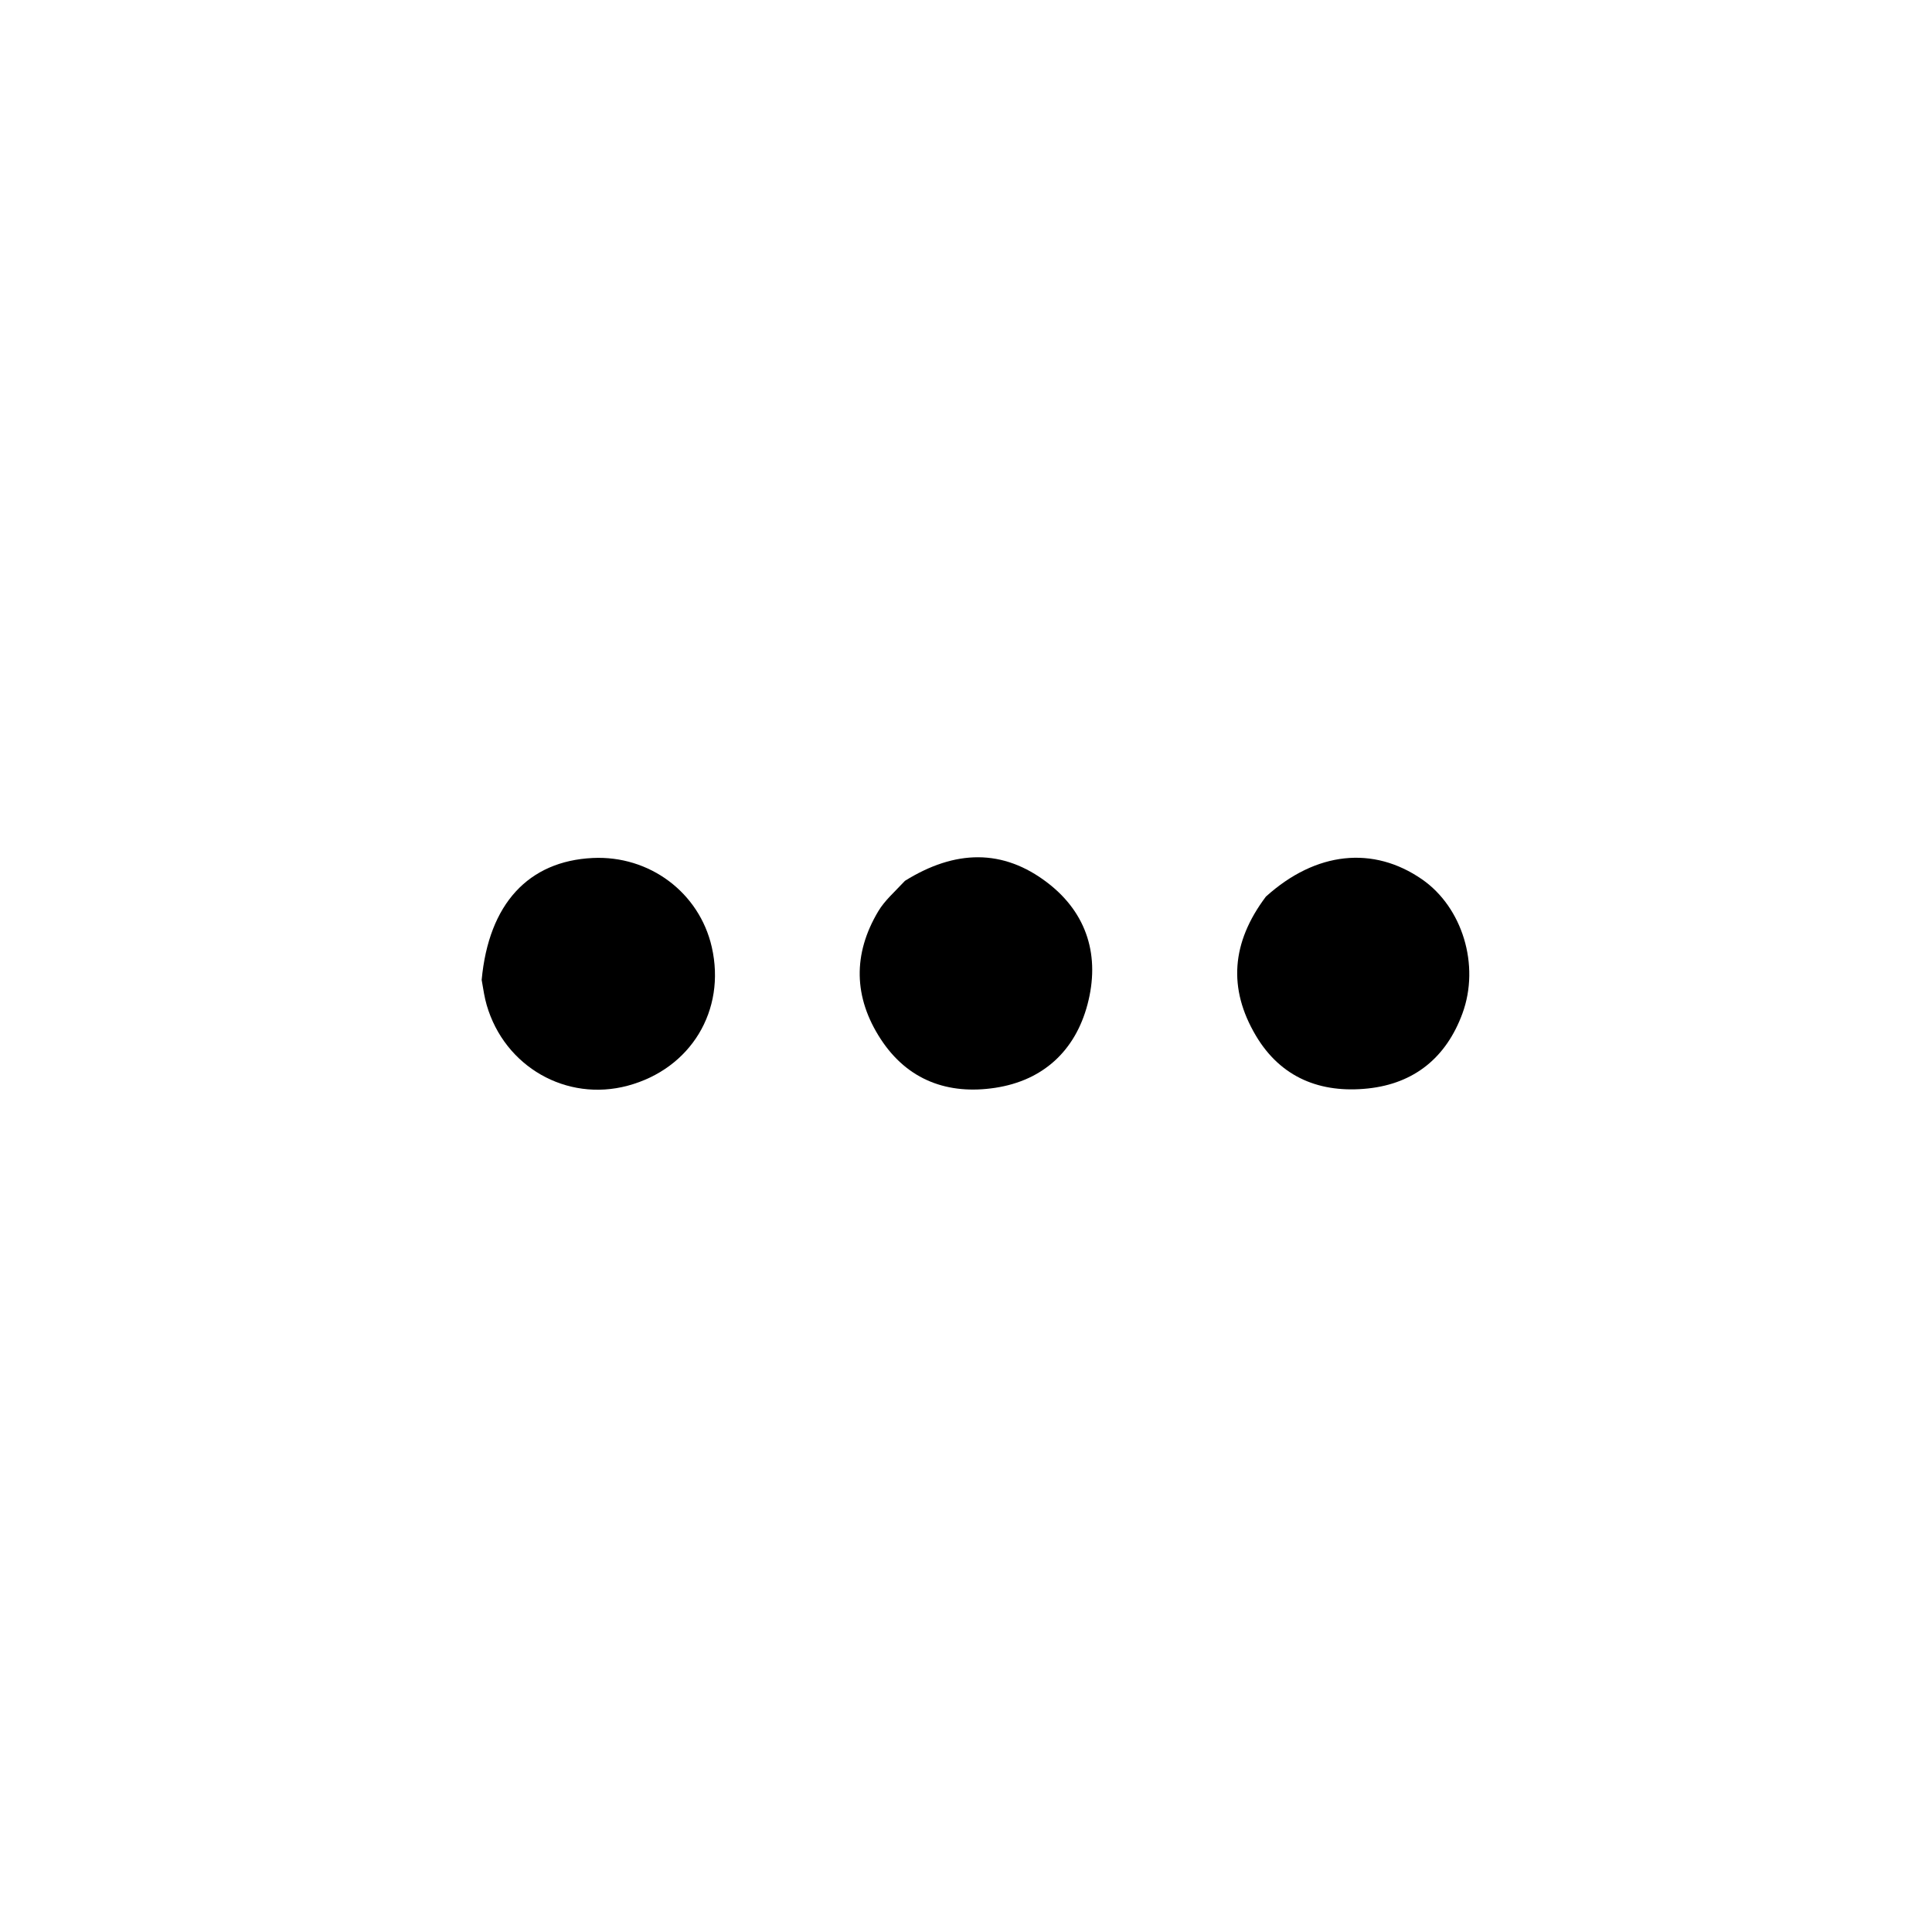
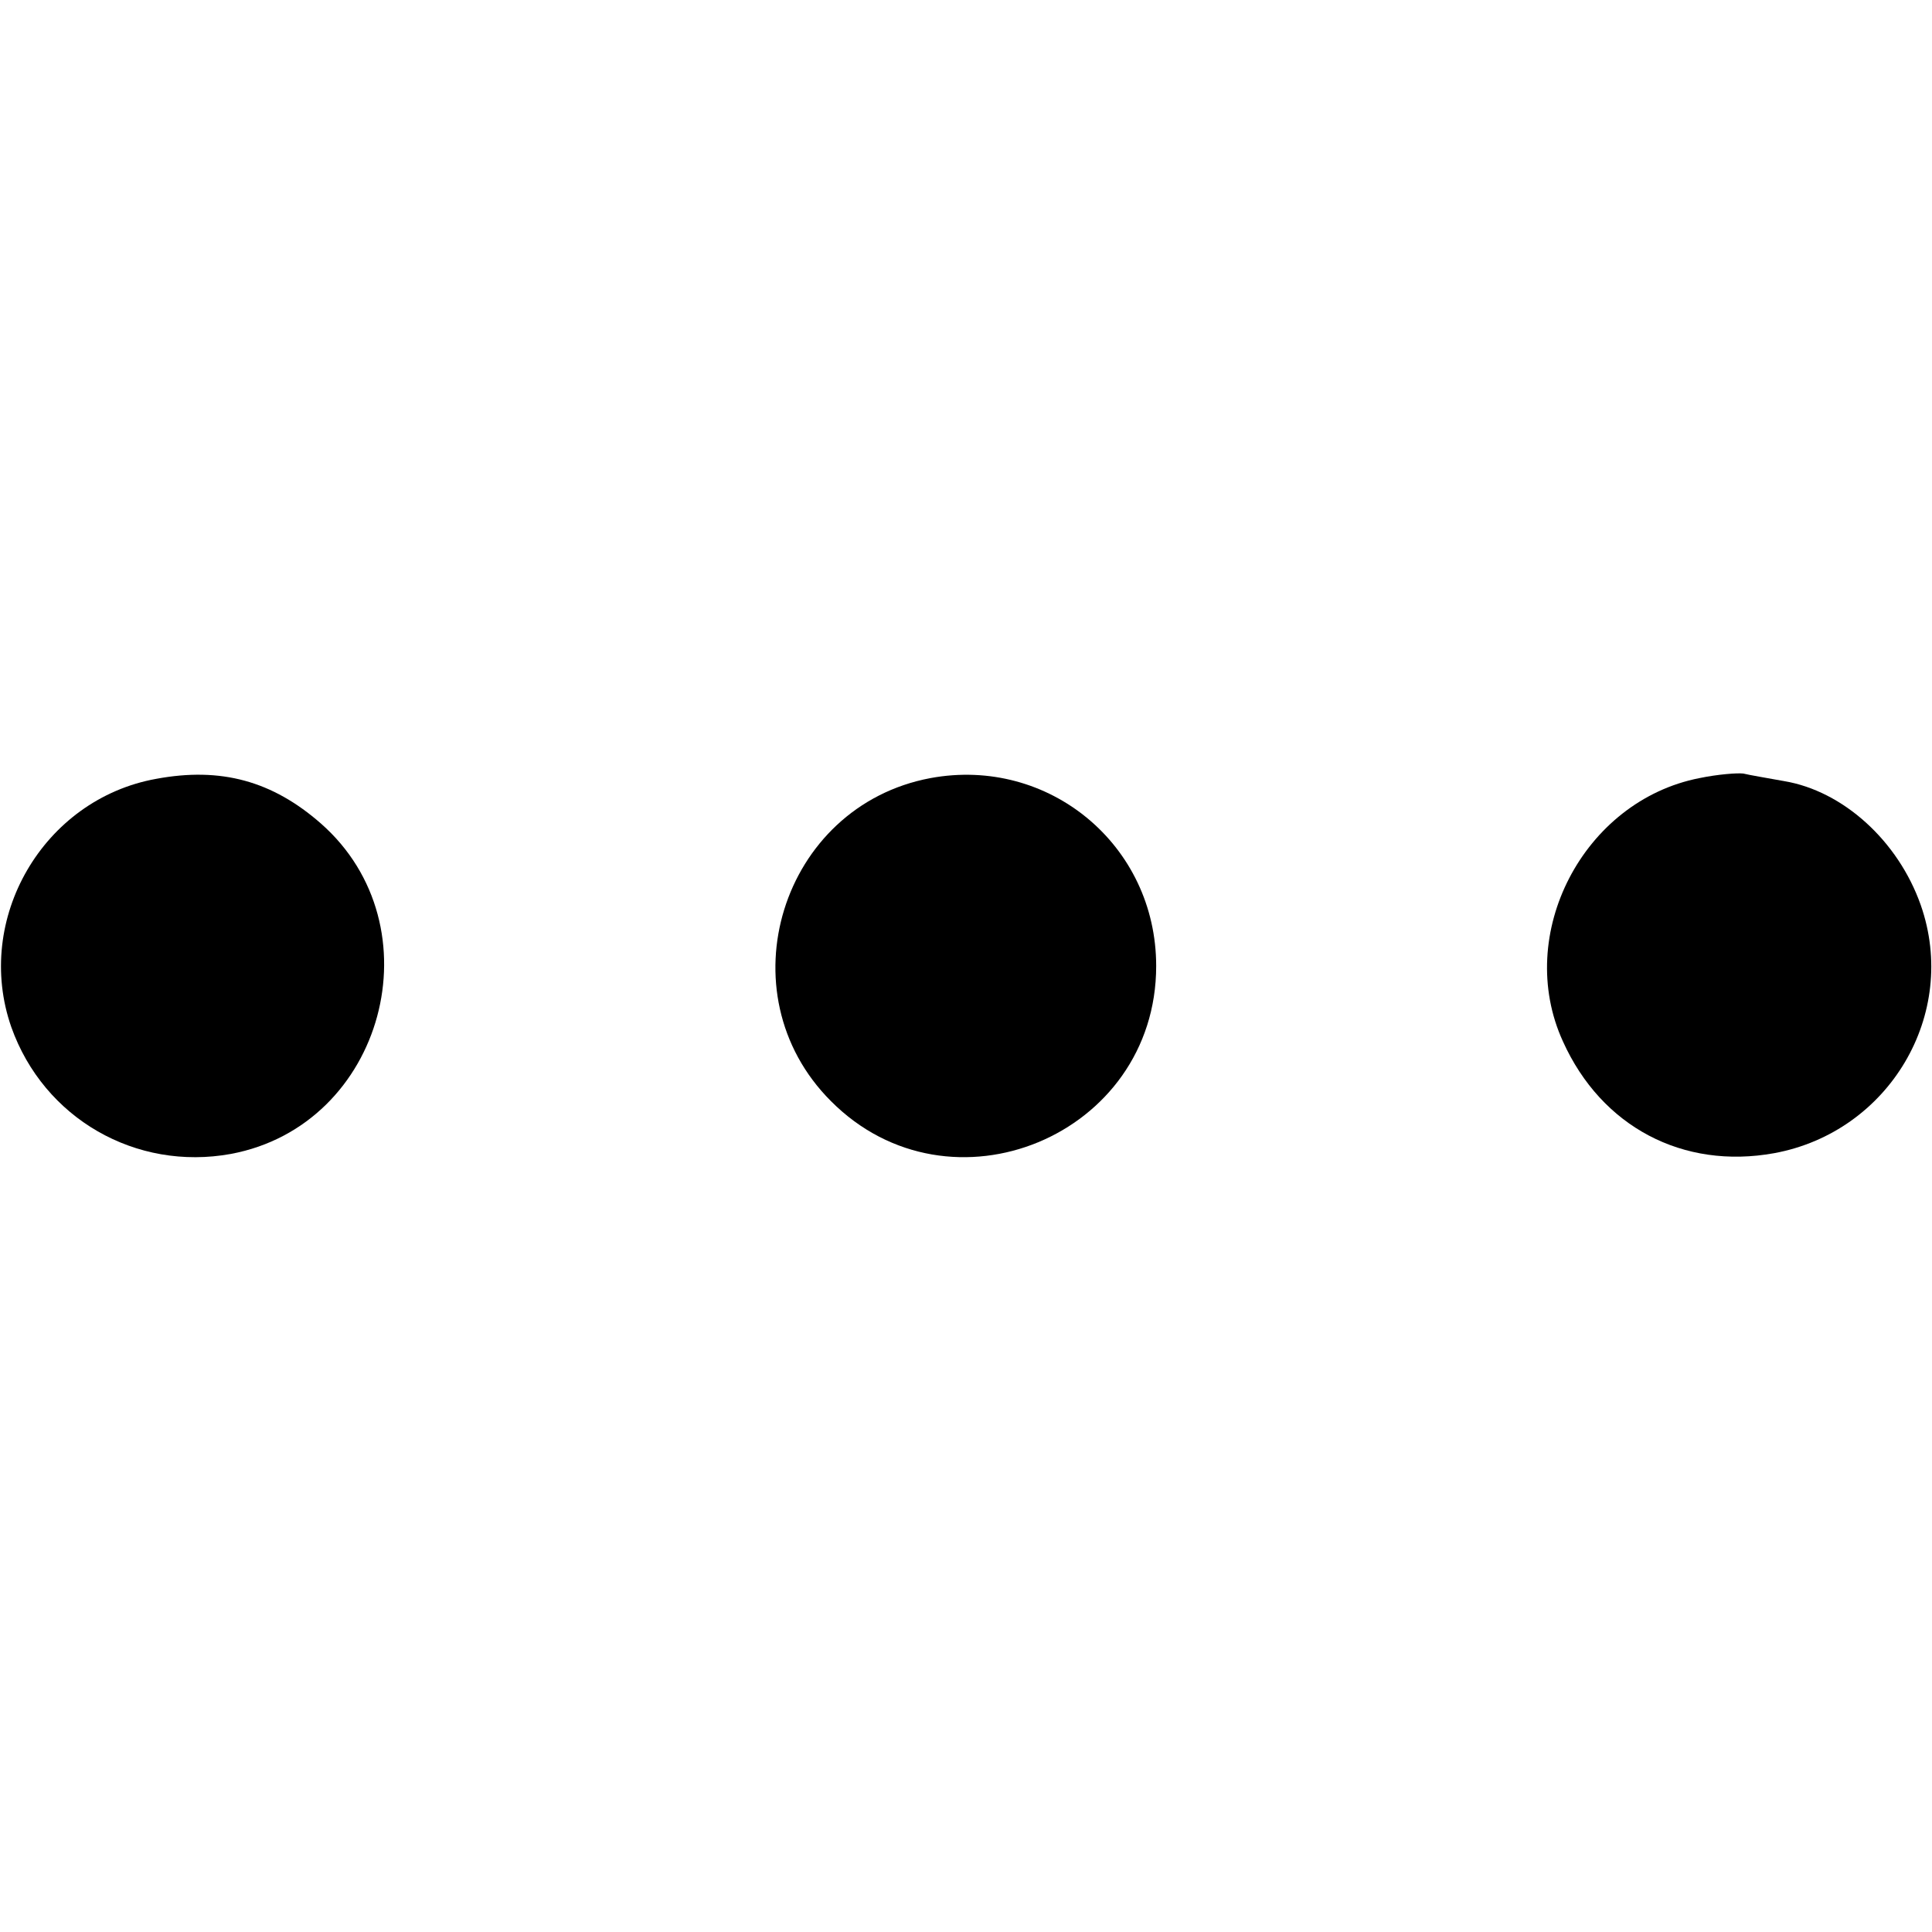
- <svg xmlns="http://www.w3.org/2000/svg" version="1.1" id="Layer_1" x="0px" y="0px" width="100%" viewBox="0 0 256 256" enable-background="new 0 0 256 256" xml:space="preserve">
-   <path opacity="1" stroke="none" d=" M63.823,129.843   C64.759,119.737 70.042,114.098 78.538,113.688   C86.062,113.325 92.669,118.268 94.315,125.492   C96.227,133.885 91.532,141.625 83.171,143.863   C75.06,146.034 66.865,141.356 64.49,133.178   C64.213,132.225 64.059,131.236 63.823,129.843  z" />
-   <path opacity="1" stroke="none" d=" M167.734,118.81   C174.378,112.804 181.987,112.06 188.424,116.515   C193.775,120.219 196.128,127.886 193.783,134.282   C191.643,140.122 187.399,143.58 181.252,144.229   C175.006,144.888 169.727,142.829 166.402,137.215   C162.719,130.996 163.154,124.901 167.734,118.81  z" />
-   <path opacity="1" stroke="none" d=" M119.912,116.714   C126.537,112.589 132.891,112.419 138.837,116.999   C144.106,121.058 145.773,126.768 144.099,133.093   C142.468,139.253 138.202,143.178 131.862,144.142   C125.637,145.088 120.264,143.153 116.695,137.677   C113.096,132.154 112.99,126.404 116.385,120.731   C117.225,119.329 118.522,118.201 119.912,116.714  z" />
+ <svg xmlns="http://www.w3.org/2000/svg" version="1.0" viewBox="0 0 256 256" preserveAspectRatio="xMidYMid meet">
+   <g transform="translate(0,256) scale(0.1,-0.1)" stroke="none">
+     <path d="M207 1528 c-150 -27 -242 -186 -192 -329 43 -121 165 -191 291 -168 203 38 274 302 119 438 -64 56 -132 75 -218 59z" />
+     <path d="M1233 1529 c-198 -37 -275 -285 -132 -428 158 -159 431 -46 431 179 0 160 -142 278 -299 249z" />
+     <path d="M2252 1529 c-154 -30 -246 -207 -181 -349 51 -113 159 -170 280 -148 152 28 245 184 194 329 -30 85 -103 151 -181 164 -22 4 -46 8 -54 10 -8 1 -34 -1 -58 -6z" />
+   </g>
</svg>
